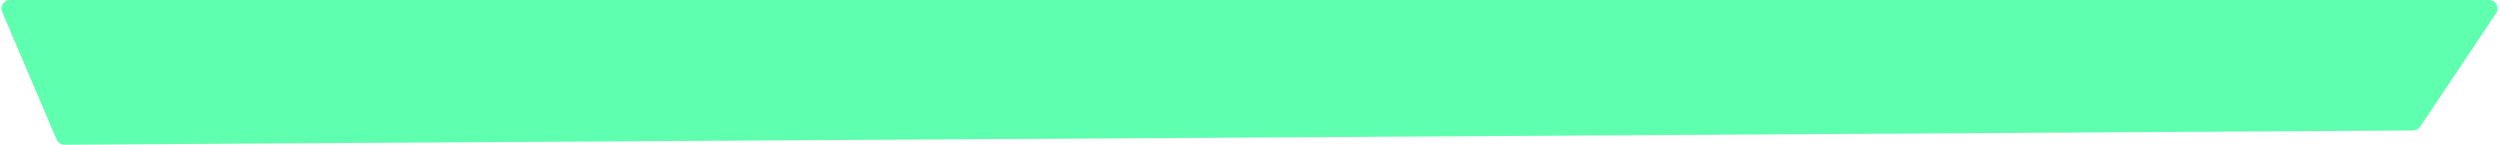
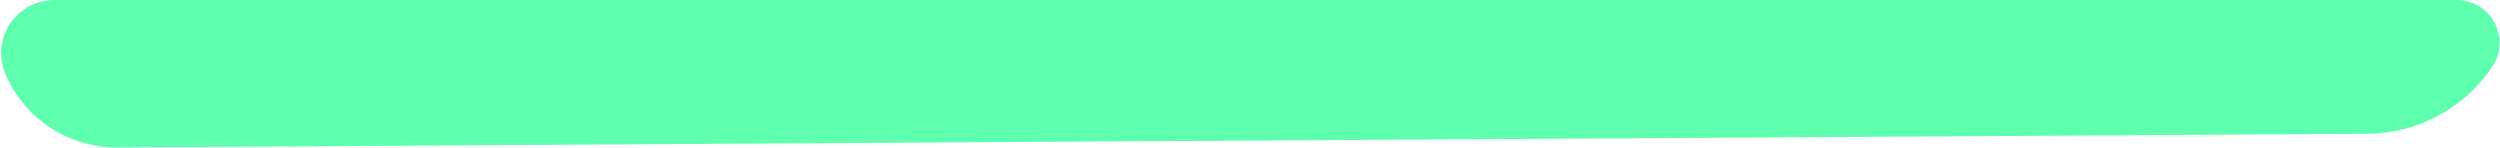
- <svg xmlns="http://www.w3.org/2000/svg" width="881px" height="51px" viewBox="0 0 881 51" version="1.1">
+ <svg xmlns="http://www.w3.org/2000/svg" width="862px" height="51px" viewBox="0 0 862 51" version="1.1">
  <g id="Page-1" stroke="none" stroke-width="1" fill="none" fill-rule="evenodd">
-     <g id="My-work" transform="translate(-244, -174)" fill="#5EFFAE" fill-rule="nonzero">
-       <path d="M247.508,174 L1121.139,174 C1122.796,174 1124.139,175.343 1124.139,177 C1124.139,177.594 1123.962,178.175 1123.631,178.669 L1096.863,218.641 C1096.309,219.467 1095.383,219.966 1094.388,219.972 L266.737,224.996 C265.529,225.003 264.434,224.285 263.96,223.174 L244.749,178.178 C244.098,176.654 244.806,174.892 246.33,174.241 C246.702,174.082 247.103,174 247.508,174 Z" id="Rectangle" />
+     <g id="My-work" transform="translate(-252, -174)" fill="#5EFFAE" fill-rule="nonzero">
+       <path d="M270.696,174 L1099.1,174 C1107.254,174 1113.865,180.611 1113.865,188.765 C1113.865,191.691 1112.996,194.55 1111.368,196.981 C1101.742,211.355 1085.619,220.025 1068.32,220.13 L292.473,224.84 C275.673,224.942 260.451,214.955 253.854,199.504 C249.883,190.202 254.204,179.442 263.506,175.471 C265.779,174.5 268.225,174 270.696,174 Z" id="Rectangle" />
    </g>
  </g>
</svg>
